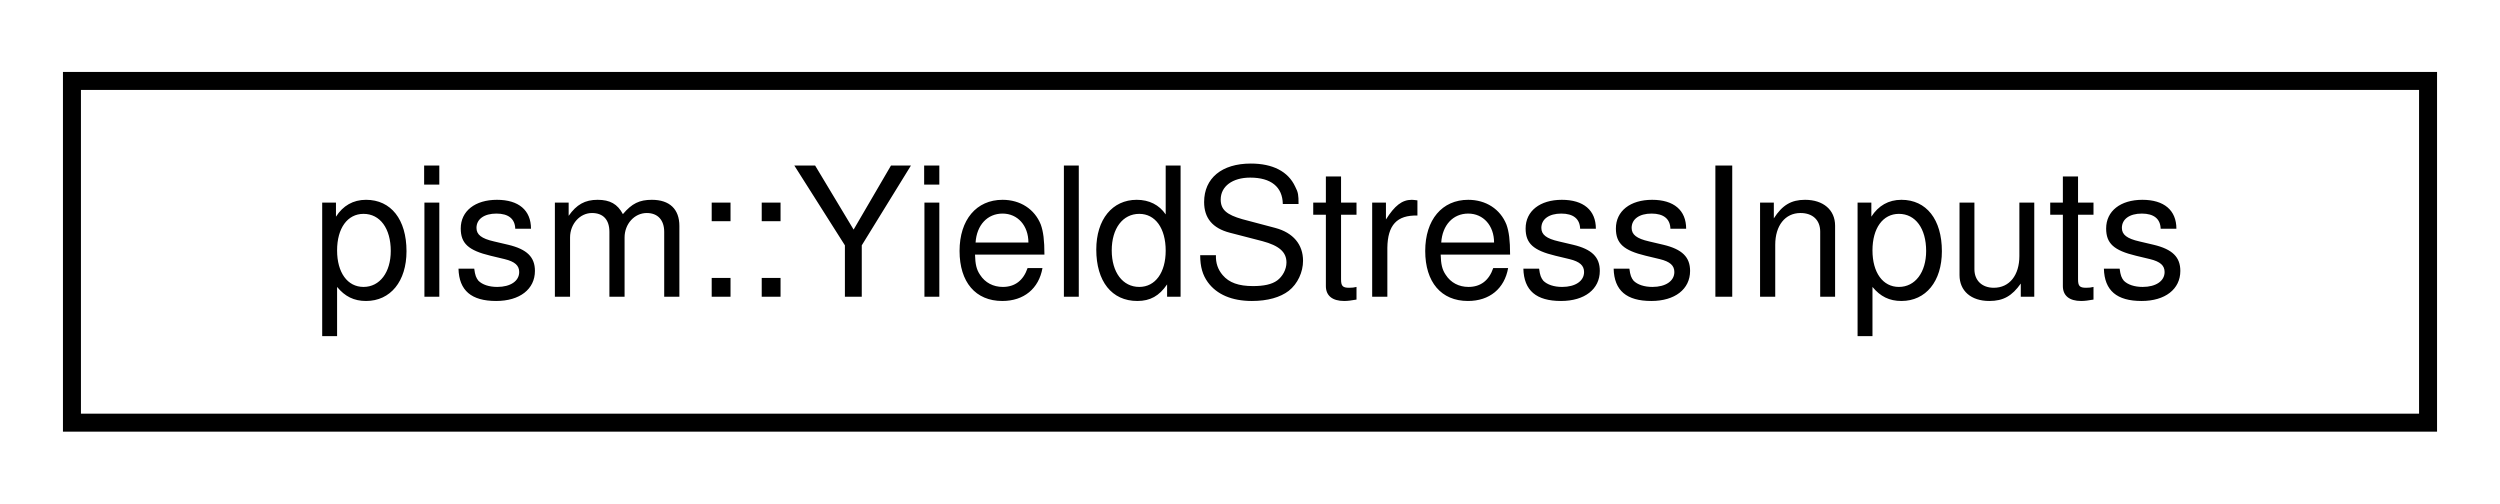
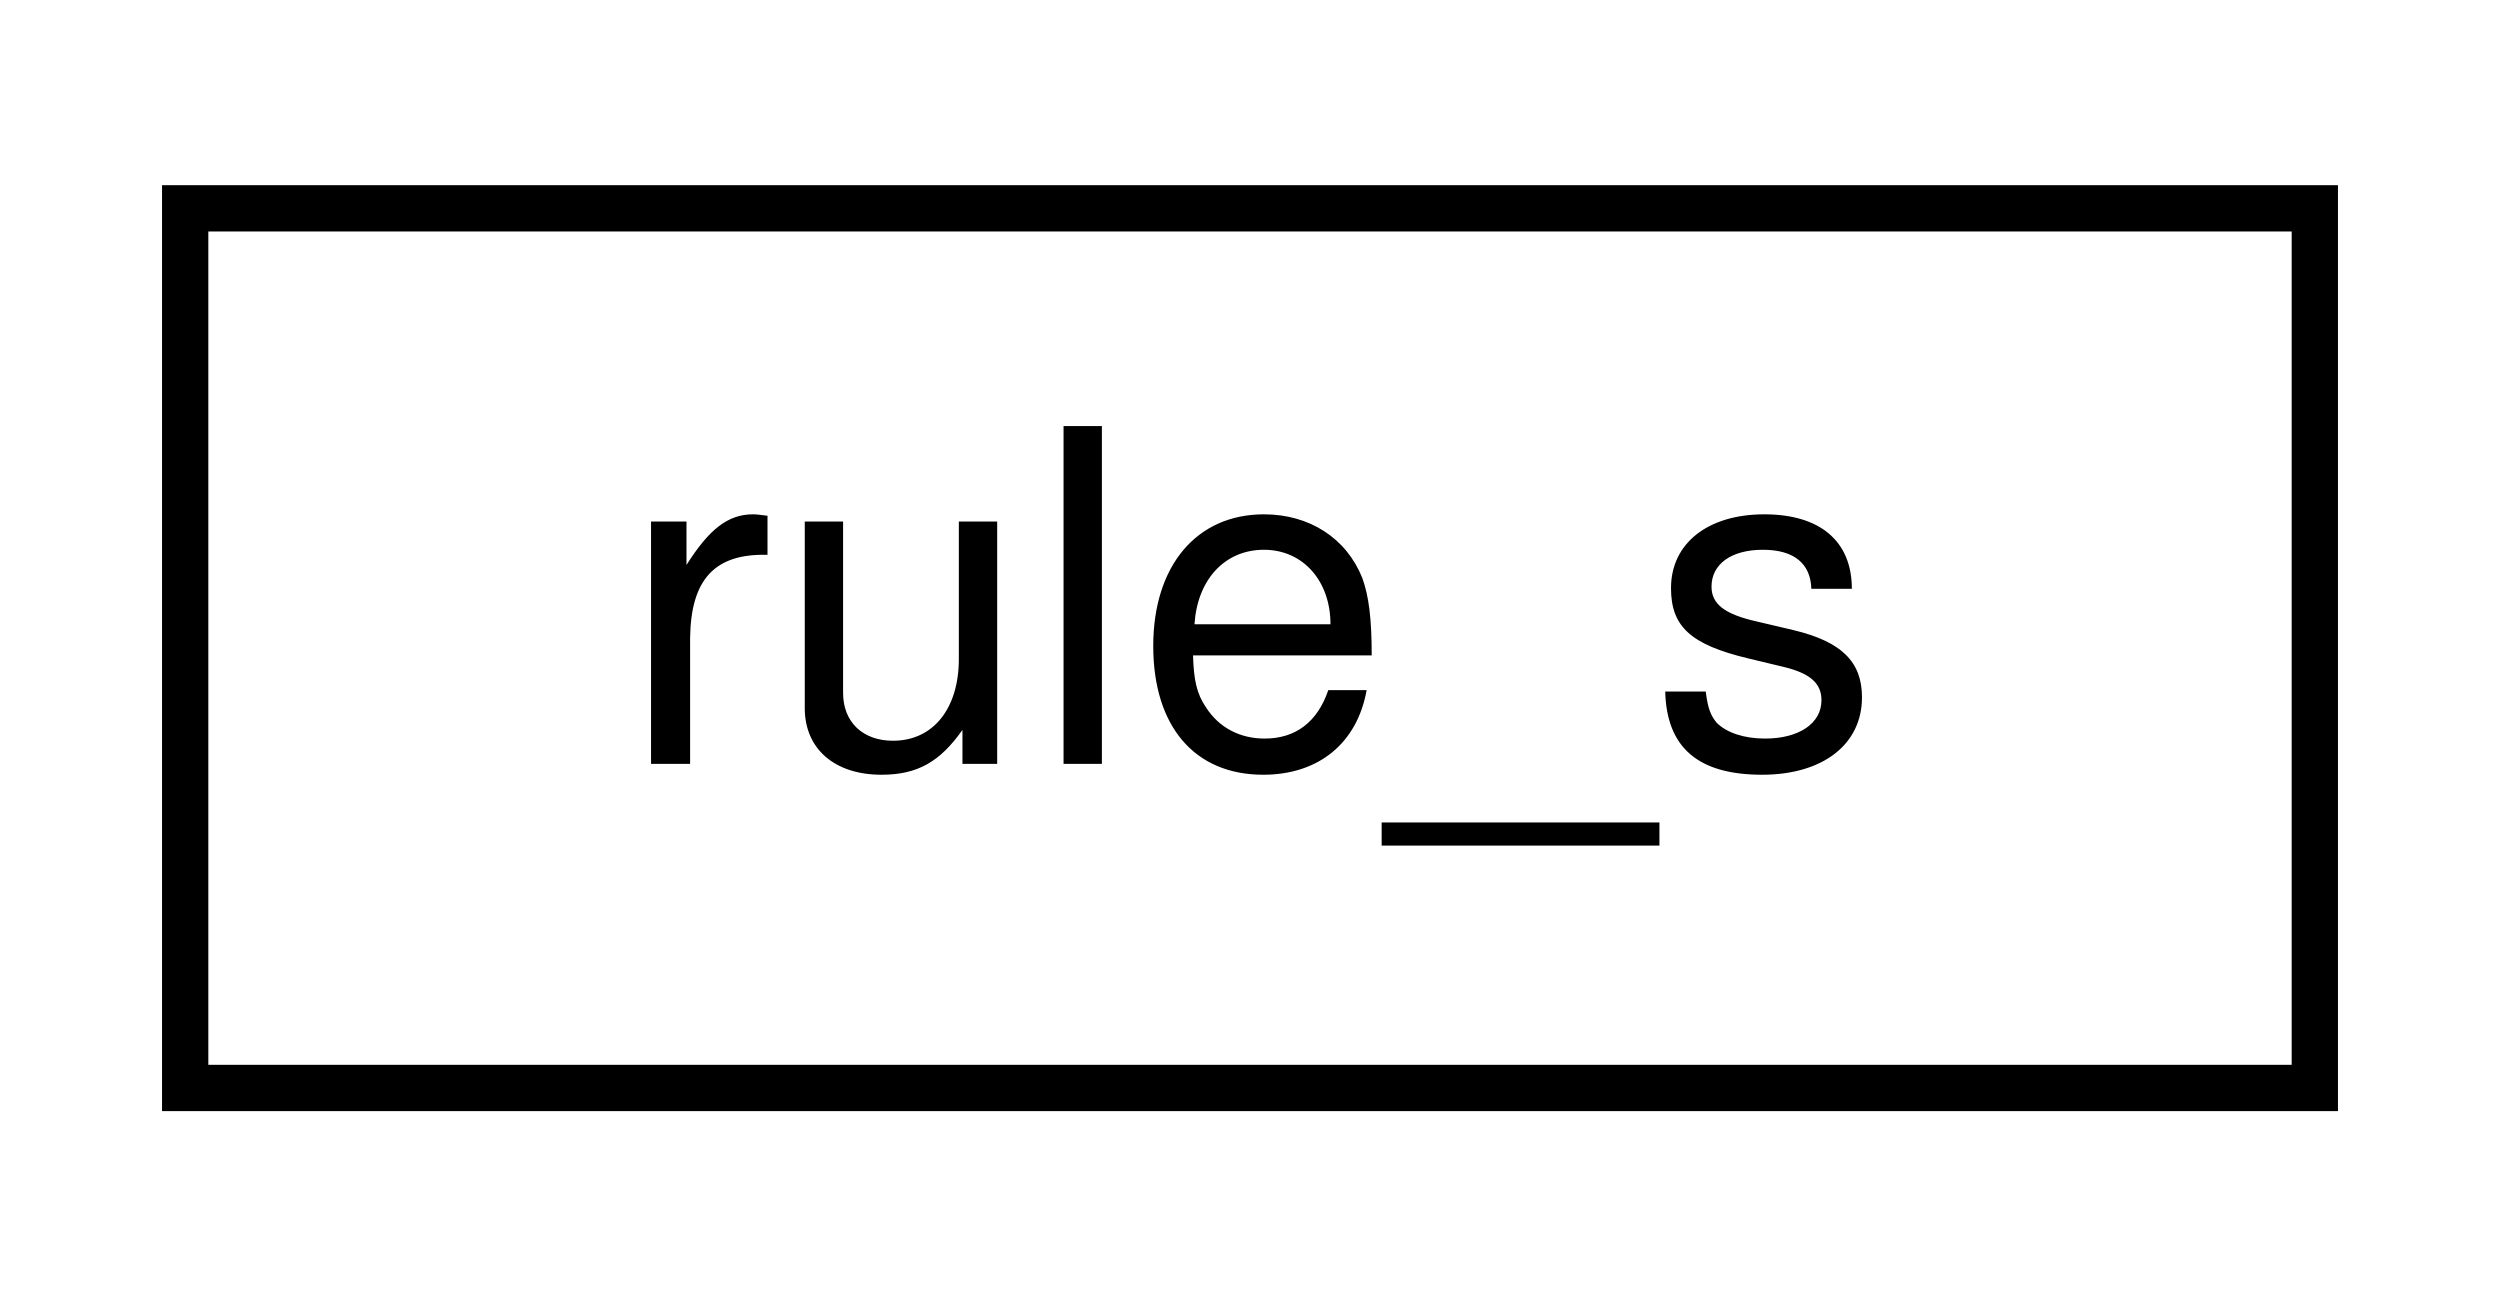
- <svg xmlns="http://www.w3.org/2000/svg" xmlns:xlink="http://www.w3.org/1999/xlink" width="139pt" height="28pt" viewBox="0.00 0.00 139.00 28.00">
+ <svg xmlns="http://www.w3.org/2000/svg" xmlns:xlink="http://www.w3.org/1999/xlink" width="54pt" height="28pt" viewBox="0.00 0.00 54.00 28.00">
  <g id="graph0" class="graph" transform="scale(1 1) rotate(0) translate(4 24)">
    <g id="node1" class="node">
      <g id="a_node1">
-         <a xlink:href="classpism_1_1YieldStressInputs.html" target="_top" xlink:title=" ">
-           <polygon fill="none" stroke="black" points="0,-0.5 0,-19.5 131,-19.5 131,-0.5 0,-0.5" />
-           <text text-anchor="middle" x="65.5" y="-7.5" font-family="Helvetica,sans-Serif" font-size="10.00">pism::YieldStressInputs</text>
+         <a xlink:href="structrule__s.html" target="_top" xlink:title=" ">
+           <polygon fill="none" stroke="black" points="0,-0.5 0,-19.5 46,-19.5 46,-0.5 0,-0.5" />
+           <text text-anchor="middle" x="23" y="-7.5" font-family="Helvetica,sans-Serif" font-size="10.00">rule_s</text>
        </a>
      </g>
    </g>
  </g>
</svg>
